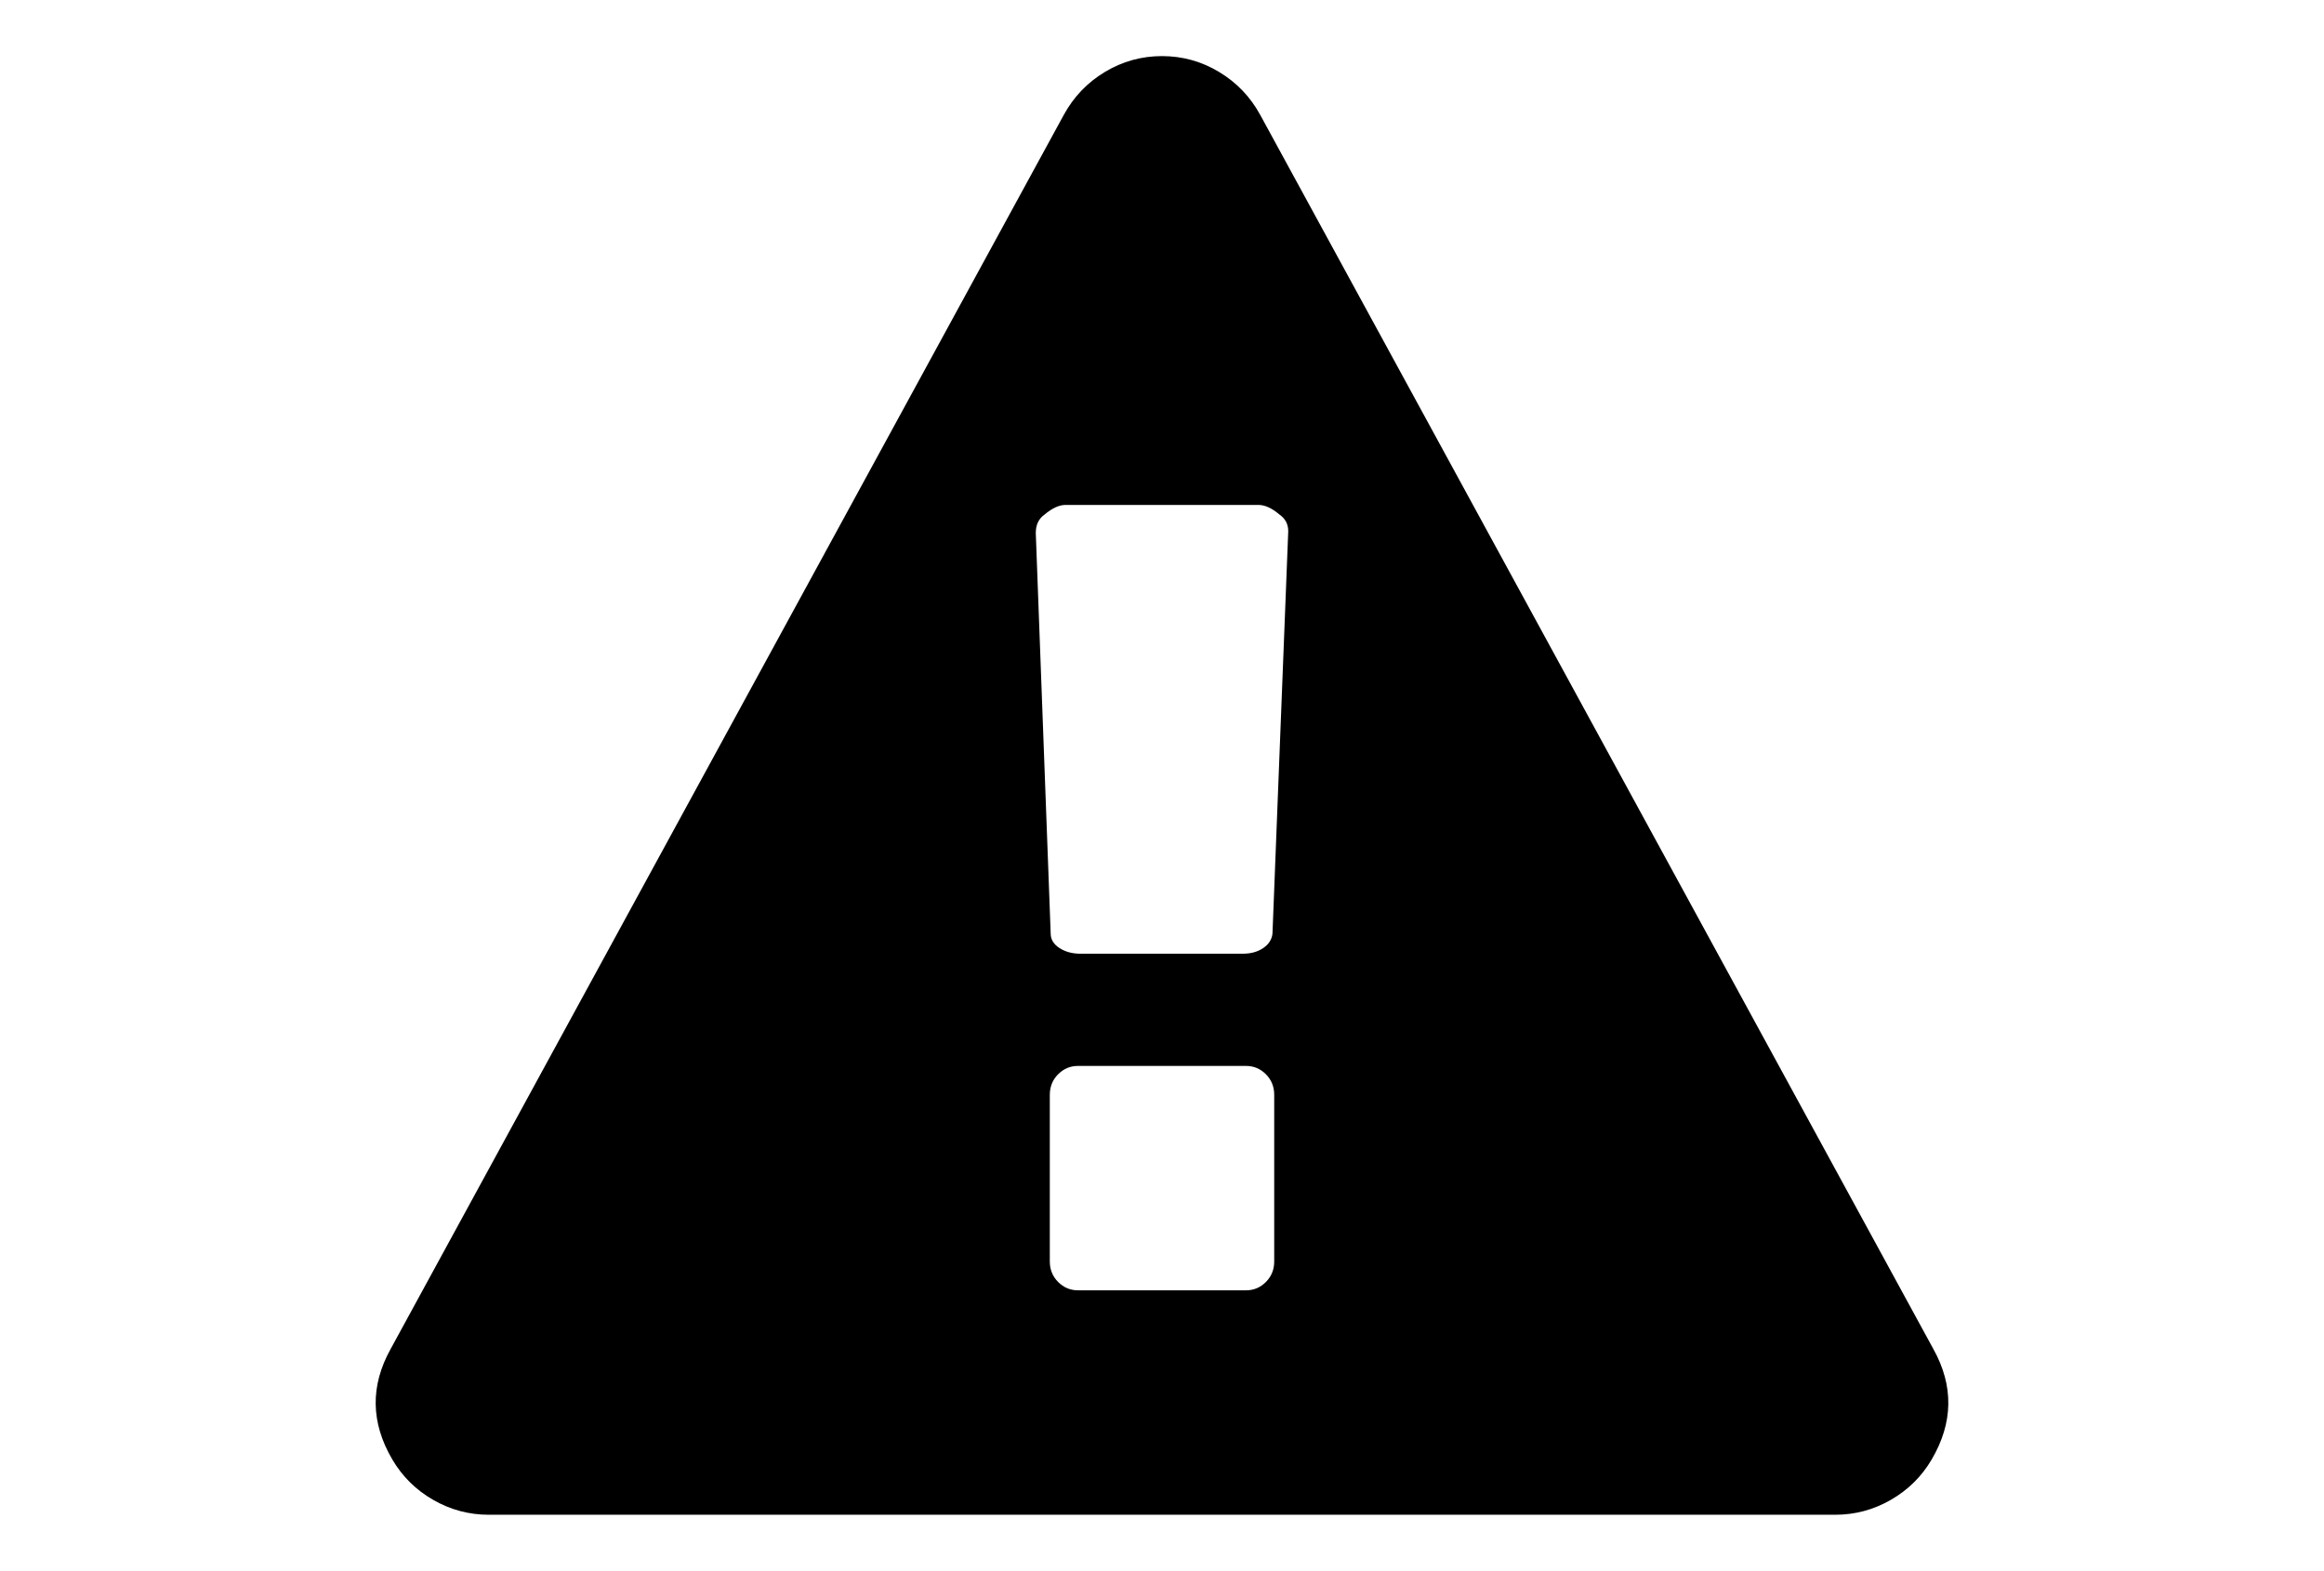
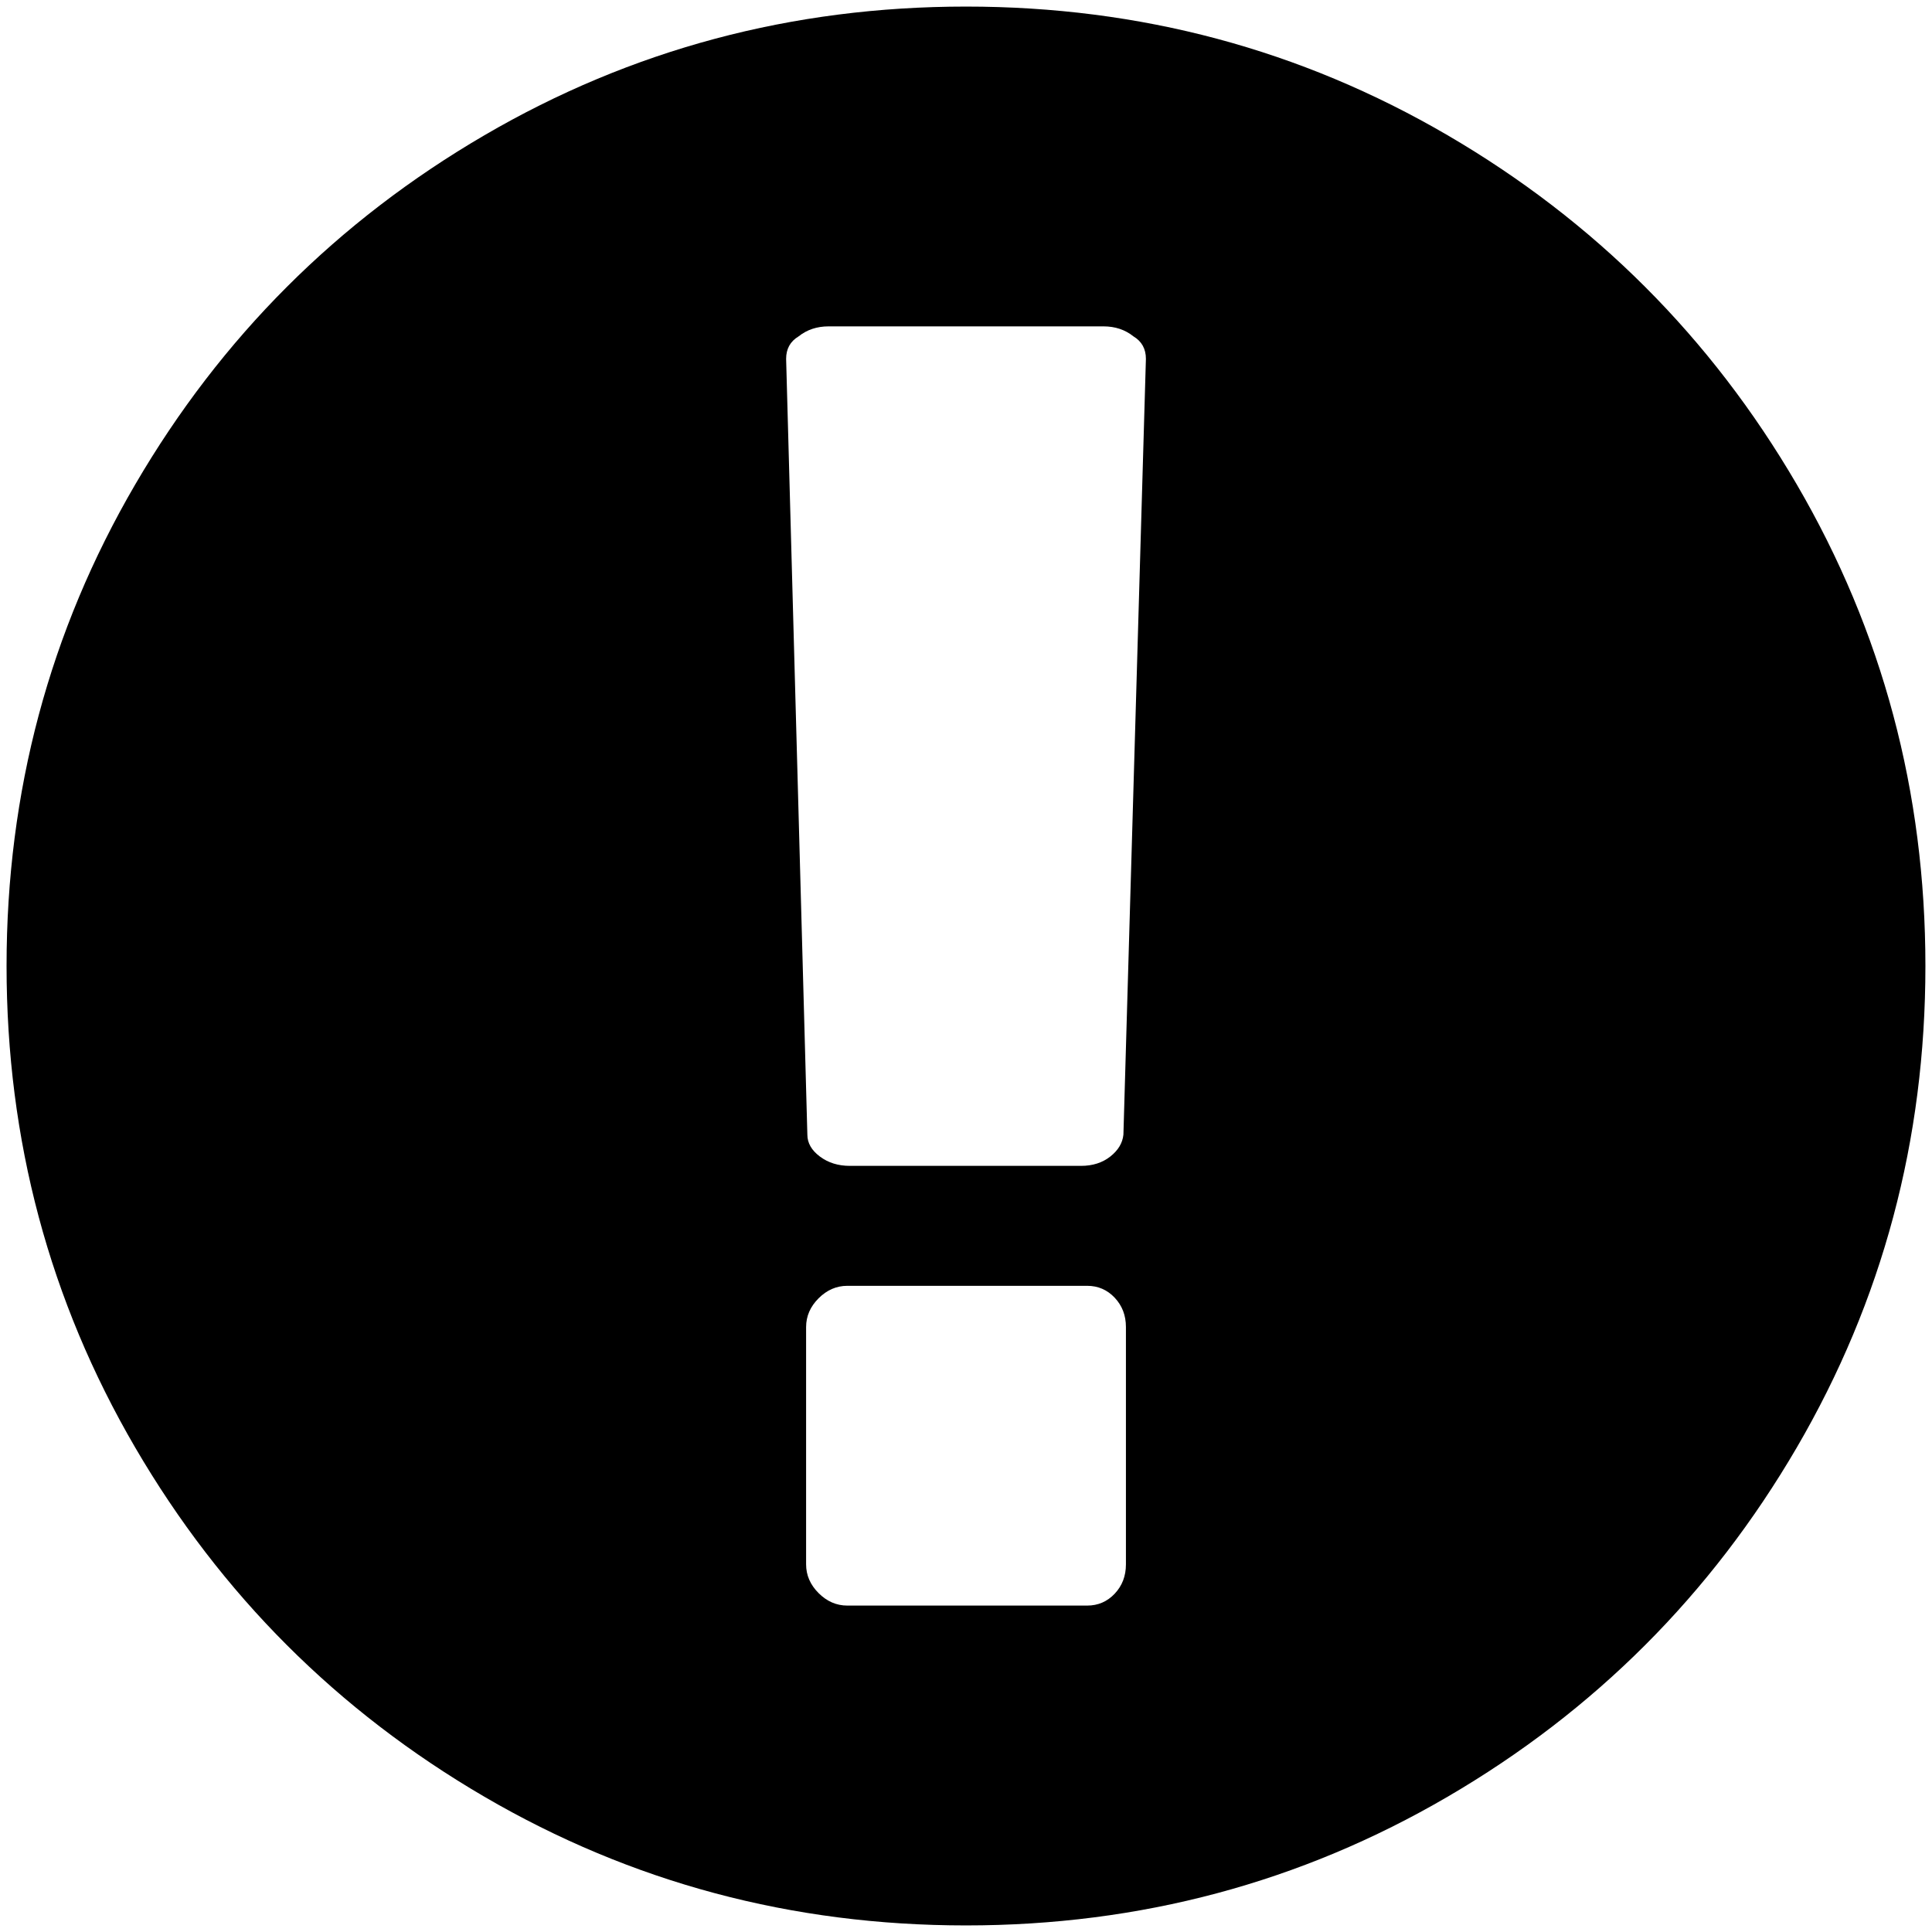
- <svg xmlns="http://www.w3.org/2000/svg" version="1.1" x="0px" y="0px" width="216px" height="146px" viewBox="0 0 216 146" enable-background="new 0 0 216 146" xml:space="preserve">
+ <svg xmlns="http://www.w3.org/2000/svg" width="126px" height="126px" viewBox="0 0 126 126" version="1.1">
  <style type="text/css">
    .st0{fill:currentColor;}
</style>
-   <path class="st0" d="M179.695,125.388L117.126,10.673c-0.924-1.684-2.2-3.015-3.832-3.992c-1.628-0.978-3.394-1.467-5.295-1.467  c-1.901,0-3.667,0.49-5.296,1.467s-2.906,2.308-3.829,3.992L36.303,125.388c-1.901,3.423-1.847,6.845,0.163,10.267  c0.924,1.574,2.187,2.824,3.789,3.746c1.603,0.924,3.327,1.387,5.174,1.387H170.57c1.849,0,3.572-0.463,5.175-1.387  c1.603-0.922,2.864-2.172,3.789-3.746C181.544,132.232,181.598,128.811,179.695,125.388z M118.43,117.24  c0,0.76-0.259,1.398-0.773,1.914c-0.516,0.516-1.127,0.773-1.834,0.773H100.18c-0.706,0-1.317-0.257-1.833-0.773  c-0.516-0.517-0.774-1.154-0.774-1.914v-15.48c0-0.76,0.258-1.397,0.774-1.914c0.516-0.516,1.126-0.773,1.833-0.773h15.642  c0.707,0,1.318,0.257,1.834,0.773c0.515,0.517,0.773,1.154,0.773,1.914V117.24z M118.268,86.77  c-0.056,0.543-0.341,0.991-0.856,1.344c-0.517,0.354-1.154,0.529-1.915,0.529h-15.073c-0.76,0-1.412-0.176-1.955-0.529  c-0.544-0.354-0.815-0.801-0.815-1.346l-1.385-37.231c0-0.761,0.272-1.331,0.815-1.711c0.706-0.597,1.358-0.896,1.956-0.896h17.924  c0.598,0,1.25,0.298,1.956,0.896c0.543,0.38,0.813,0.896,0.813,1.548L118.268,86.77z" />
+   <g id="Page-1" stroke="none" stroke-width="1" fill="none" fill-rule="evenodd">
+     <g id="warning" transform="translate(0.428, 0.429)" fill="currentColor" fill-rule="nonzero">
+       <path d="M116.752,31.163 C111.157,21.577 103.567,13.987 93.981,8.392 C84.393,2.797 73.926,-3.55271368e-15 62.573,-3.55271368e-15 C51.221,-3.55271368e-15 40.752,2.797 31.165,8.392 C21.578,13.986 13.988,21.576 8.393,31.163 C2.797,40.75 0,51.22 0,62.571 C0,73.922 2.798,84.391 8.392,93.979 C13.987,103.563 21.577,111.155 31.164,116.75 C40.751,122.345 51.22,125.142 62.572,125.142 C73.924,125.142 84.394,122.345 93.98,116.75 C103.566,111.156 111.156,103.565 116.751,93.979 C122.345,84.391 125.142,73.921 125.142,62.571 C125.142,51.22 122.345,40.749 116.752,31.163 Z M73.002,101.596 C73.002,102.357 72.756,102.994 72.268,103.51 C71.78,104.026 71.182,104.283 70.475,104.283 L54.832,104.283 C54.126,104.283 53.501,104.012 52.958,103.469 C52.415,102.926 52.144,102.301 52.144,101.596 L52.144,86.117 C52.144,85.411 52.415,84.786 52.958,84.243 C53.501,83.7 54.126,83.429 54.832,83.429 L70.475,83.429 C71.182,83.429 71.781,83.687 72.268,84.202 C72.756,84.72 73.002,85.356 73.002,86.117 L73.002,101.596 Z M72.838,73.57 C72.783,74.113 72.499,74.589 71.984,74.996 C71.467,75.403 70.83,75.606 70.07,75.606 L54.997,75.606 C54.236,75.606 53.584,75.403 53.041,74.996 C52.498,74.589 52.226,74.113 52.226,73.57 L50.841,22.975 C50.841,22.322 51.112,21.834 51.655,21.508 C52.199,21.074 52.851,20.856 53.611,20.856 L71.537,20.856 C72.298,20.856 72.949,21.073 73.492,21.508 C74.035,21.834 74.305,22.323 74.305,22.975 L72.838,73.57 Z" id="Shape" />
+     </g>
+   </g>
</svg>
